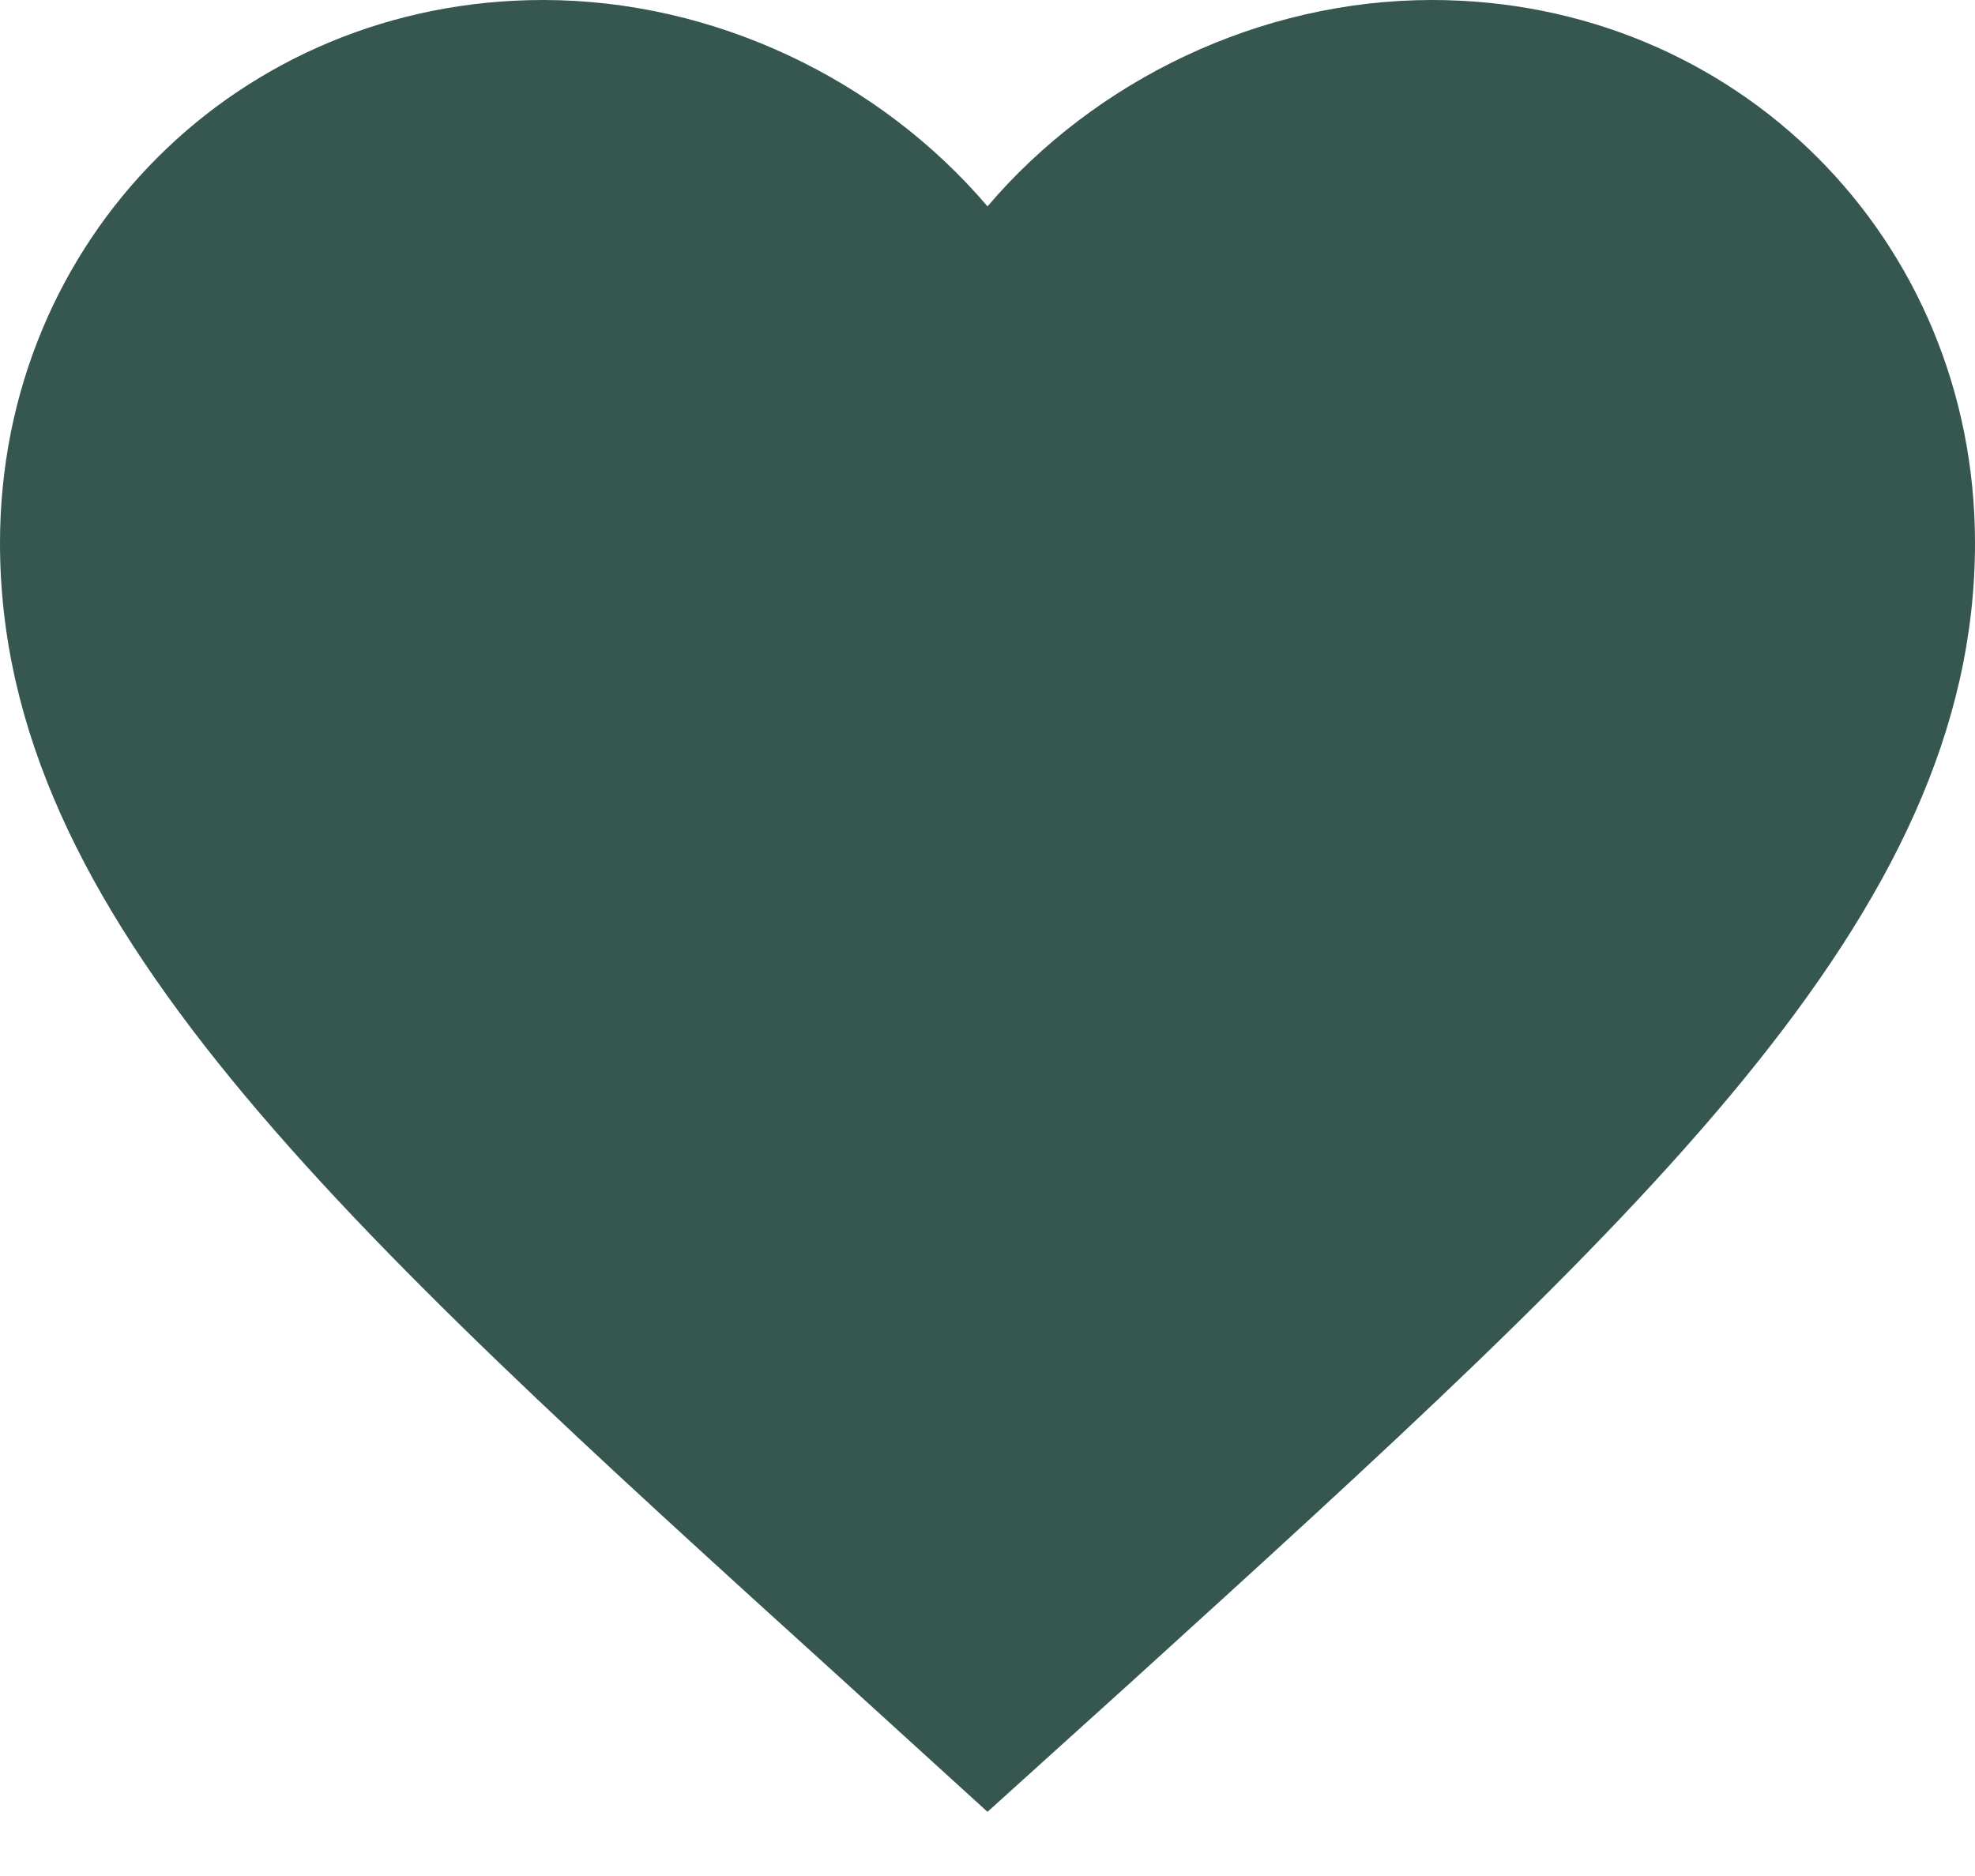
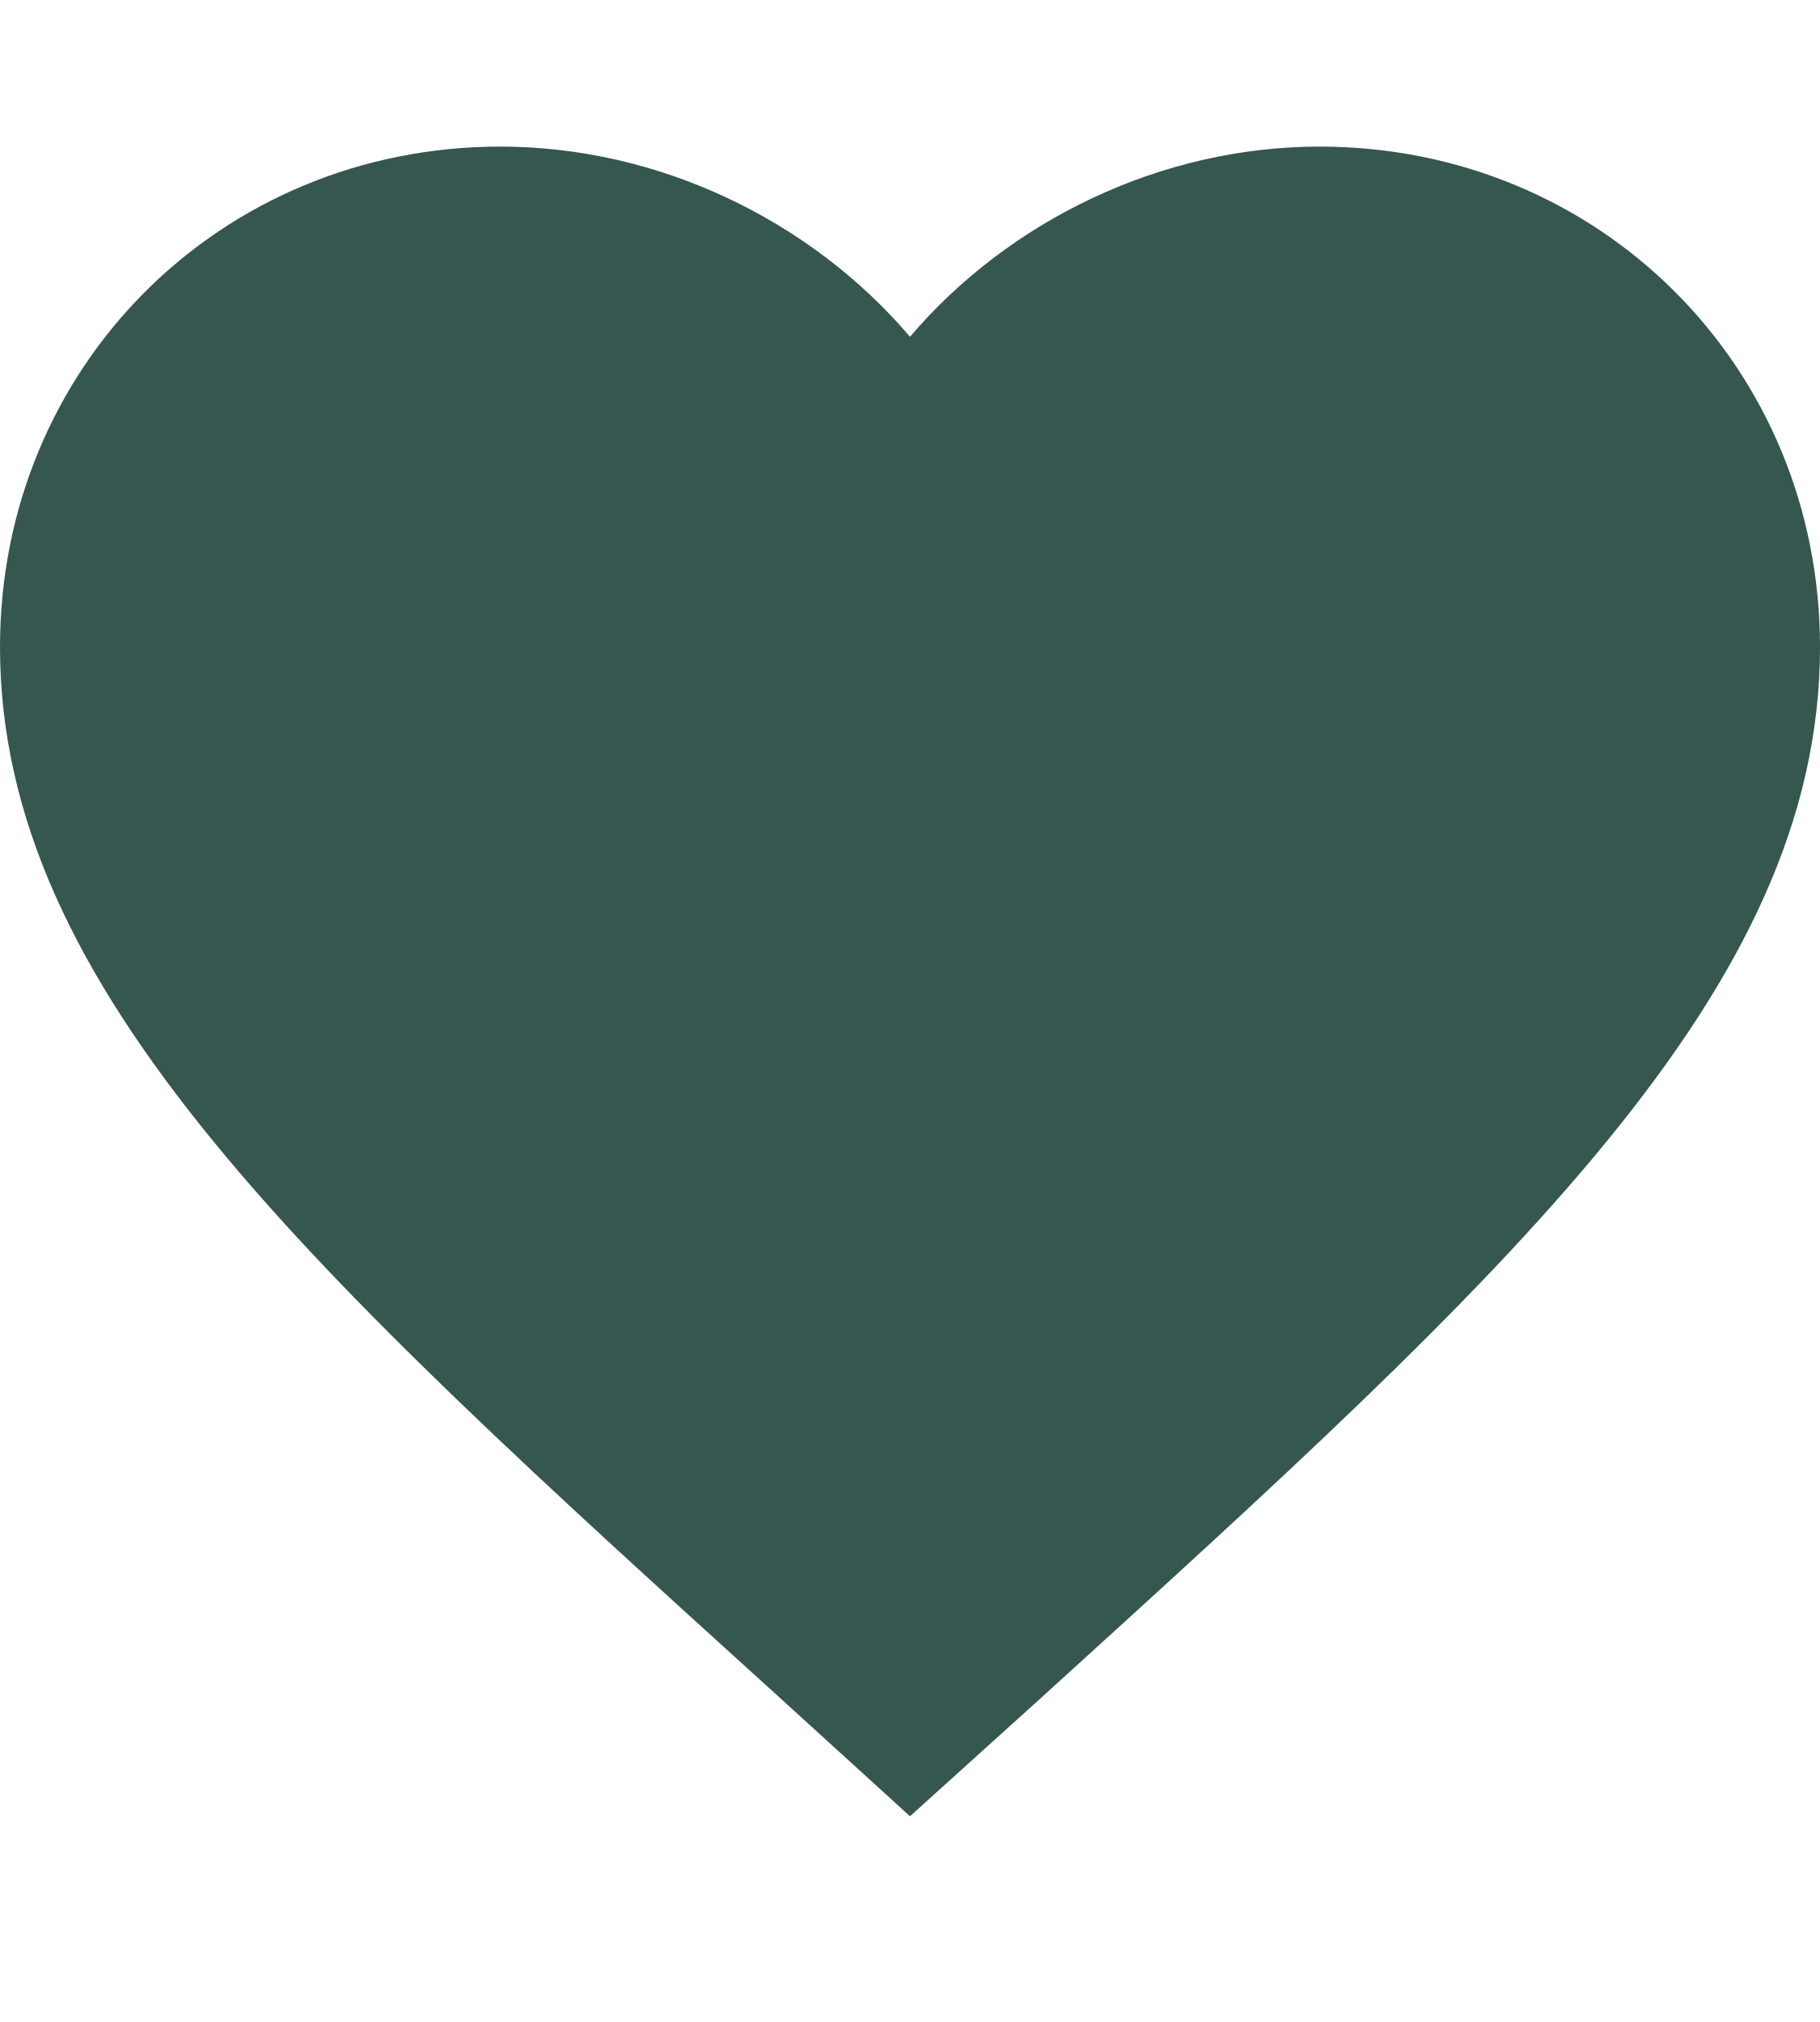
- <svg xmlns="http://www.w3.org/2000/svg" width="20" height="19" viewBox="0 0 20 19" fill="none">
+ <svg xmlns="http://www.w3.org/2000/svg" width="18" height="20" viewBox="0 0 20 19" fill="none">
  <path d="M10 18.35L8.55 17.03C3.4 12.36 0 9.28 0 5.5C0 2.42 2.42 0 5.5 0C7.24 0 8.91 0.81 10 2.09C11.09 0.81 12.76 0 14.5 0C17.58 0 20 2.42 20 5.5C20 9.28 16.6 12.36 11.45 17.04L10 18.35Z" fill="#365650" />
</svg>
